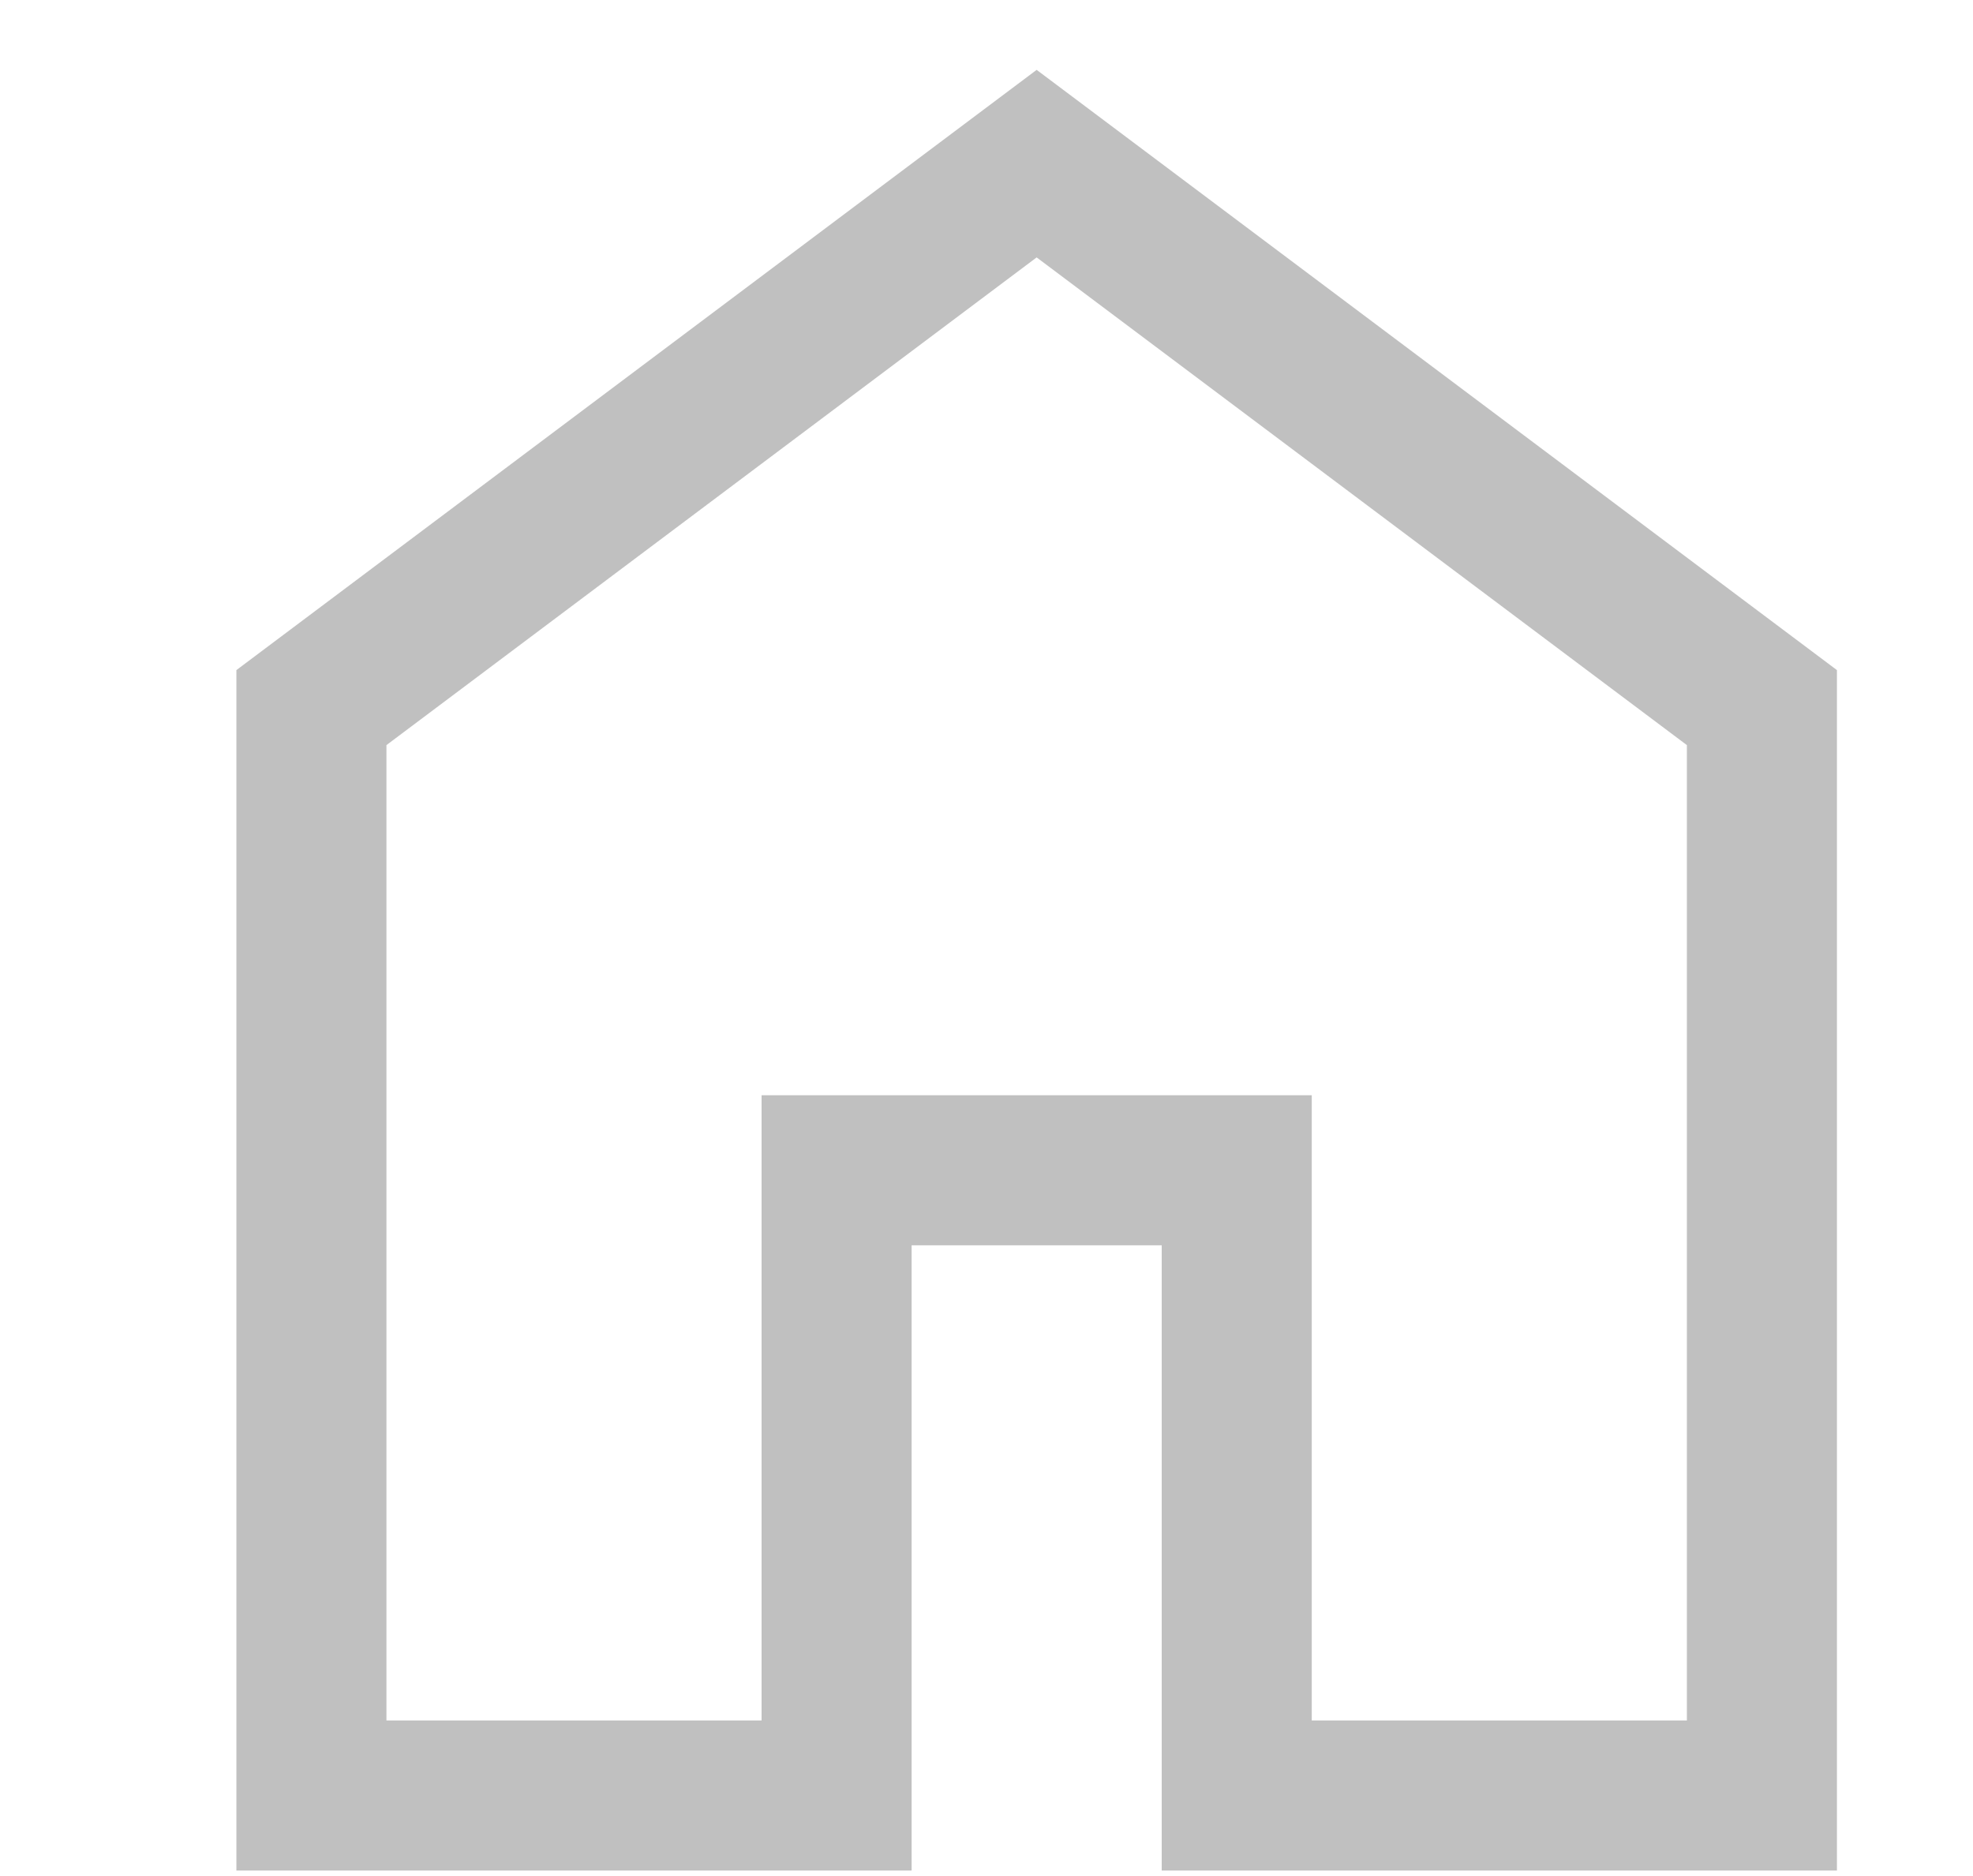
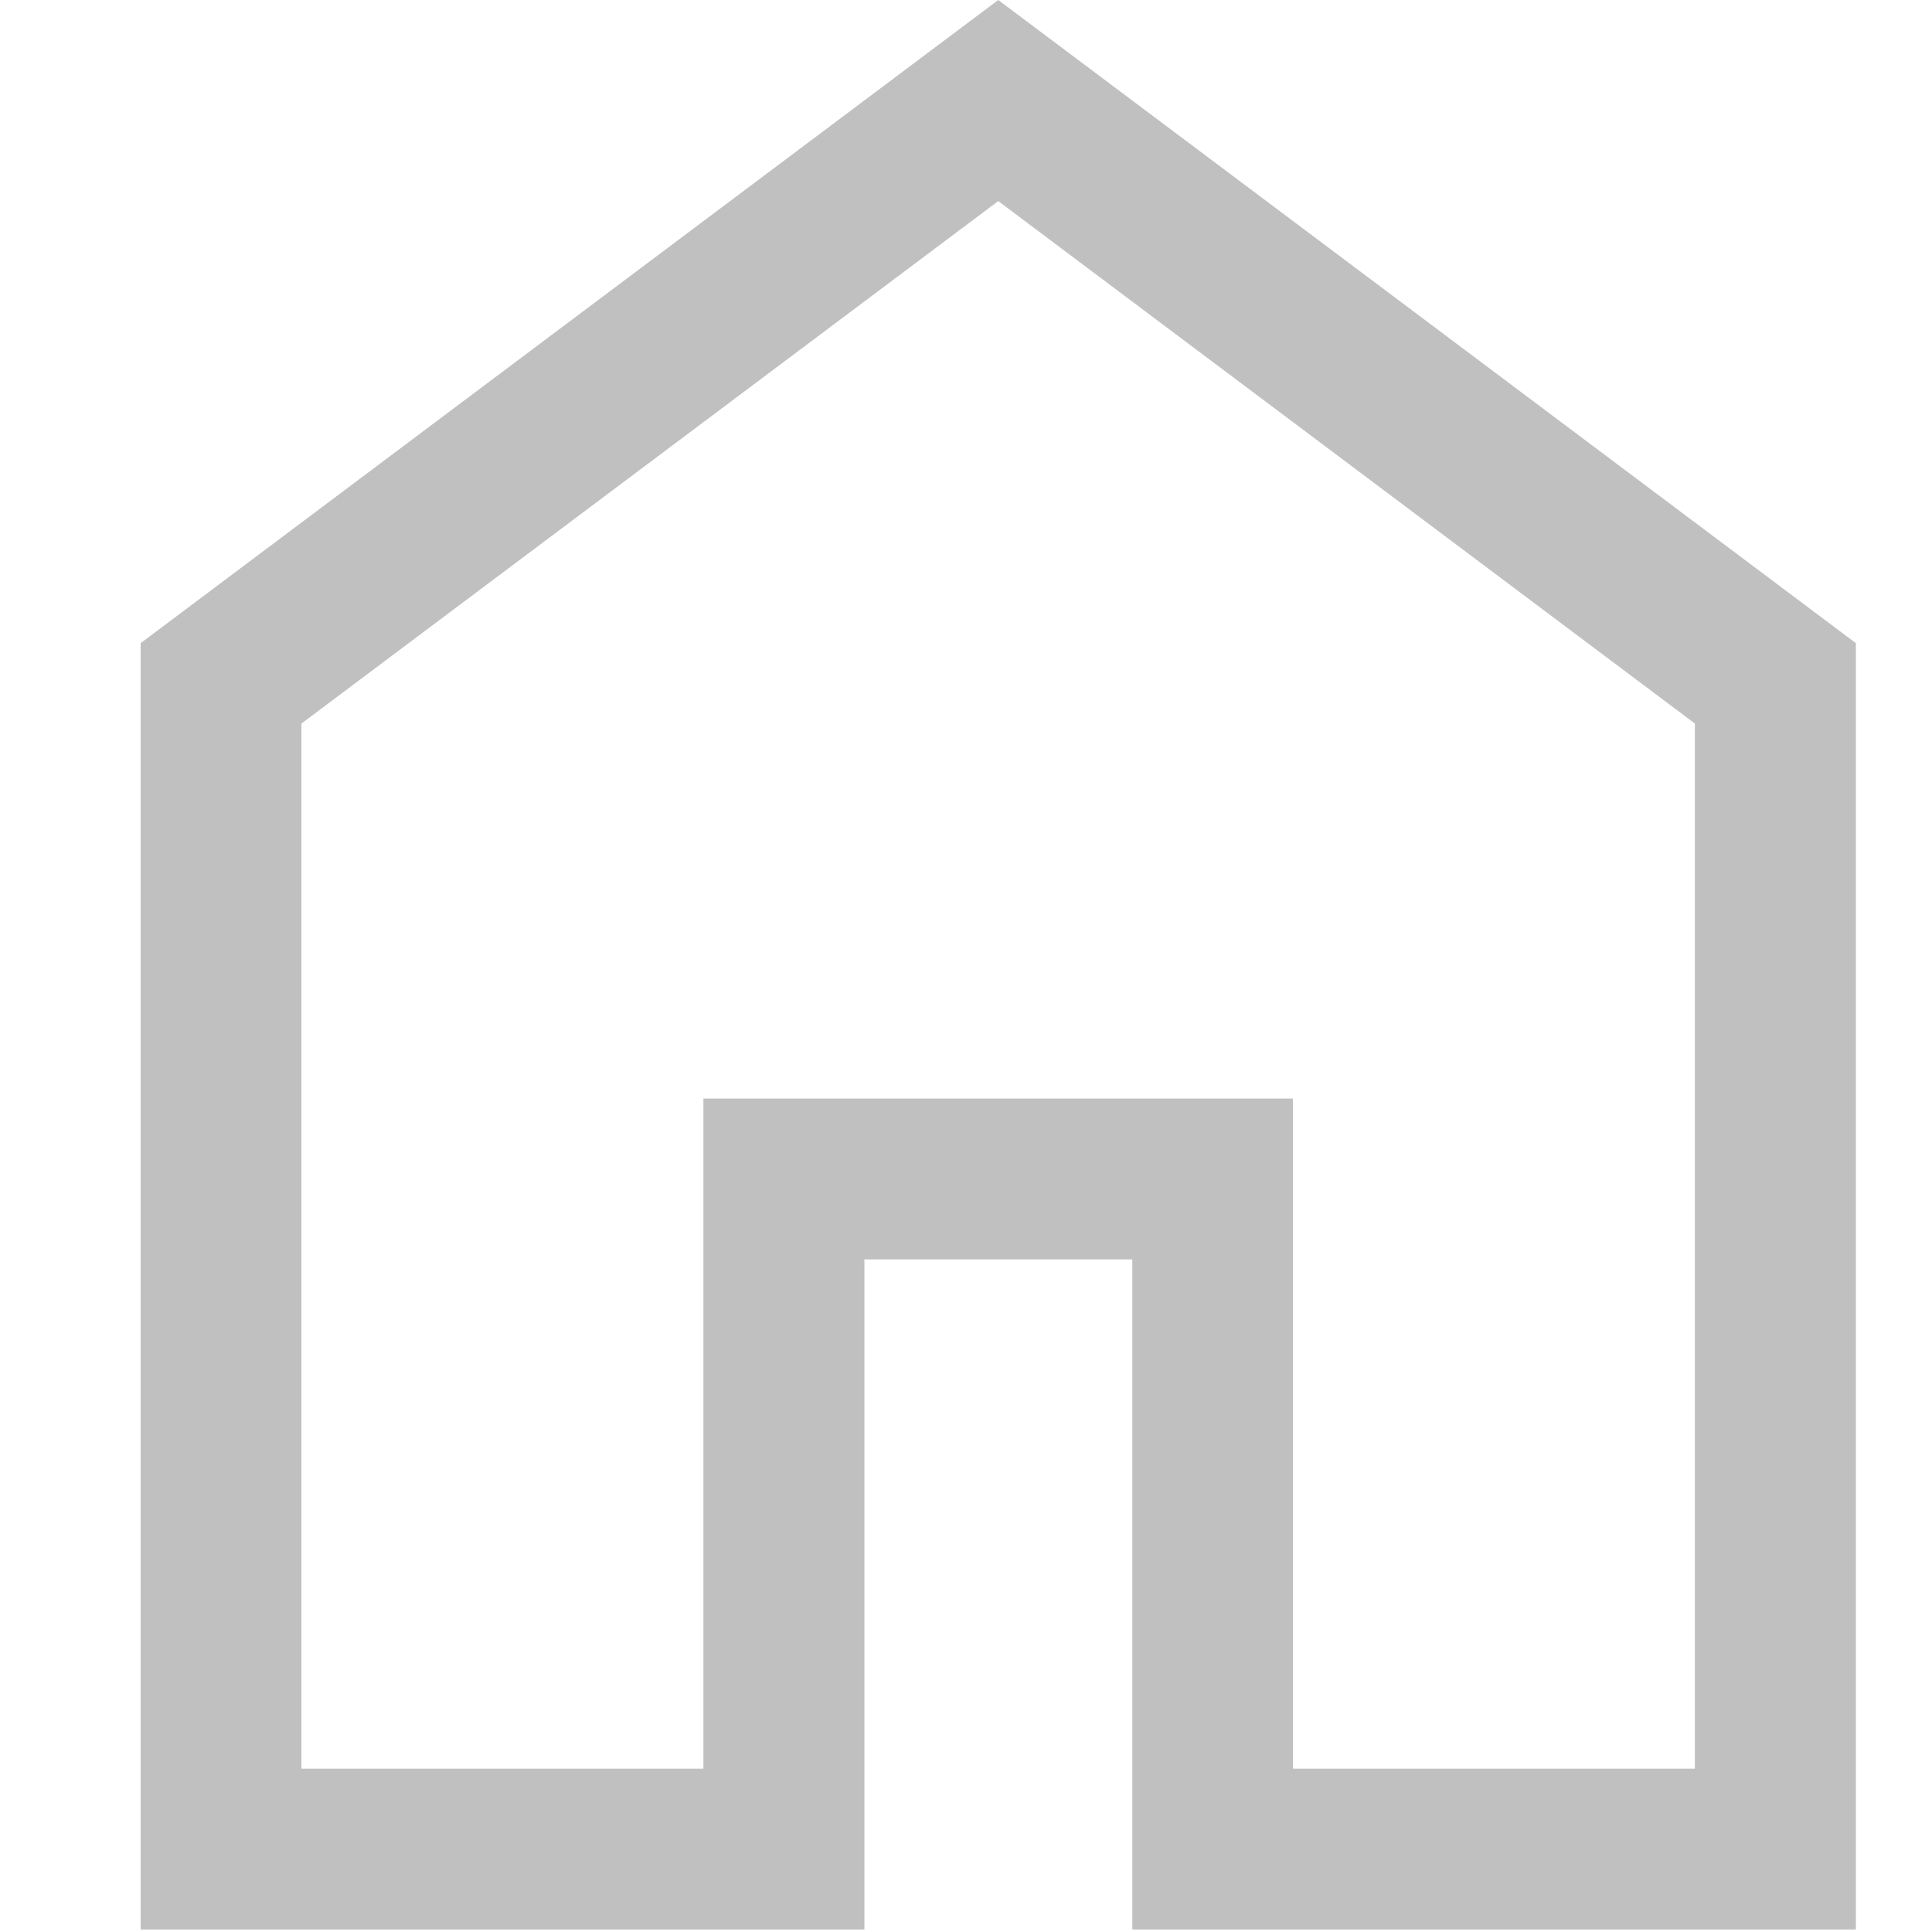
- <svg xmlns="http://www.w3.org/2000/svg" id="_レイヤー_6" data-name="レイヤー 6" viewBox="0 0 437.75 416.06">
+ <svg xmlns="http://www.w3.org/2000/svg" id="_レイヤー_1" data-name="レイヤー 1" viewBox="0 0 99.73 99.73">
  <defs>
    <style>
      .cls-1 {
        fill: silver;
      }
    </style>
  </defs>
-   <path class="cls-1" d="m85.74,381.71h83.23v-138.72h122.07v138.72h83.23v-216.4L230,57.11l-144.26,108.2v216.4Zm-33.29,33.29V148.67L230,15.5l177.56,133.17v266.33h-149.81v-138.72h-55.49v138.72H52.44Z" />
+   <path class="cls-1" d="m15.56,91.3h20.75v-34.59h30.43v34.59h20.75v-53.95L51.53,10.38,15.56,37.35v53.95Zm-8.3,8.3V33.2L51.53,0l44.27,33.2v66.4h-37.35v-34.59h-13.83v34.59H7.26Z" />
</svg>
